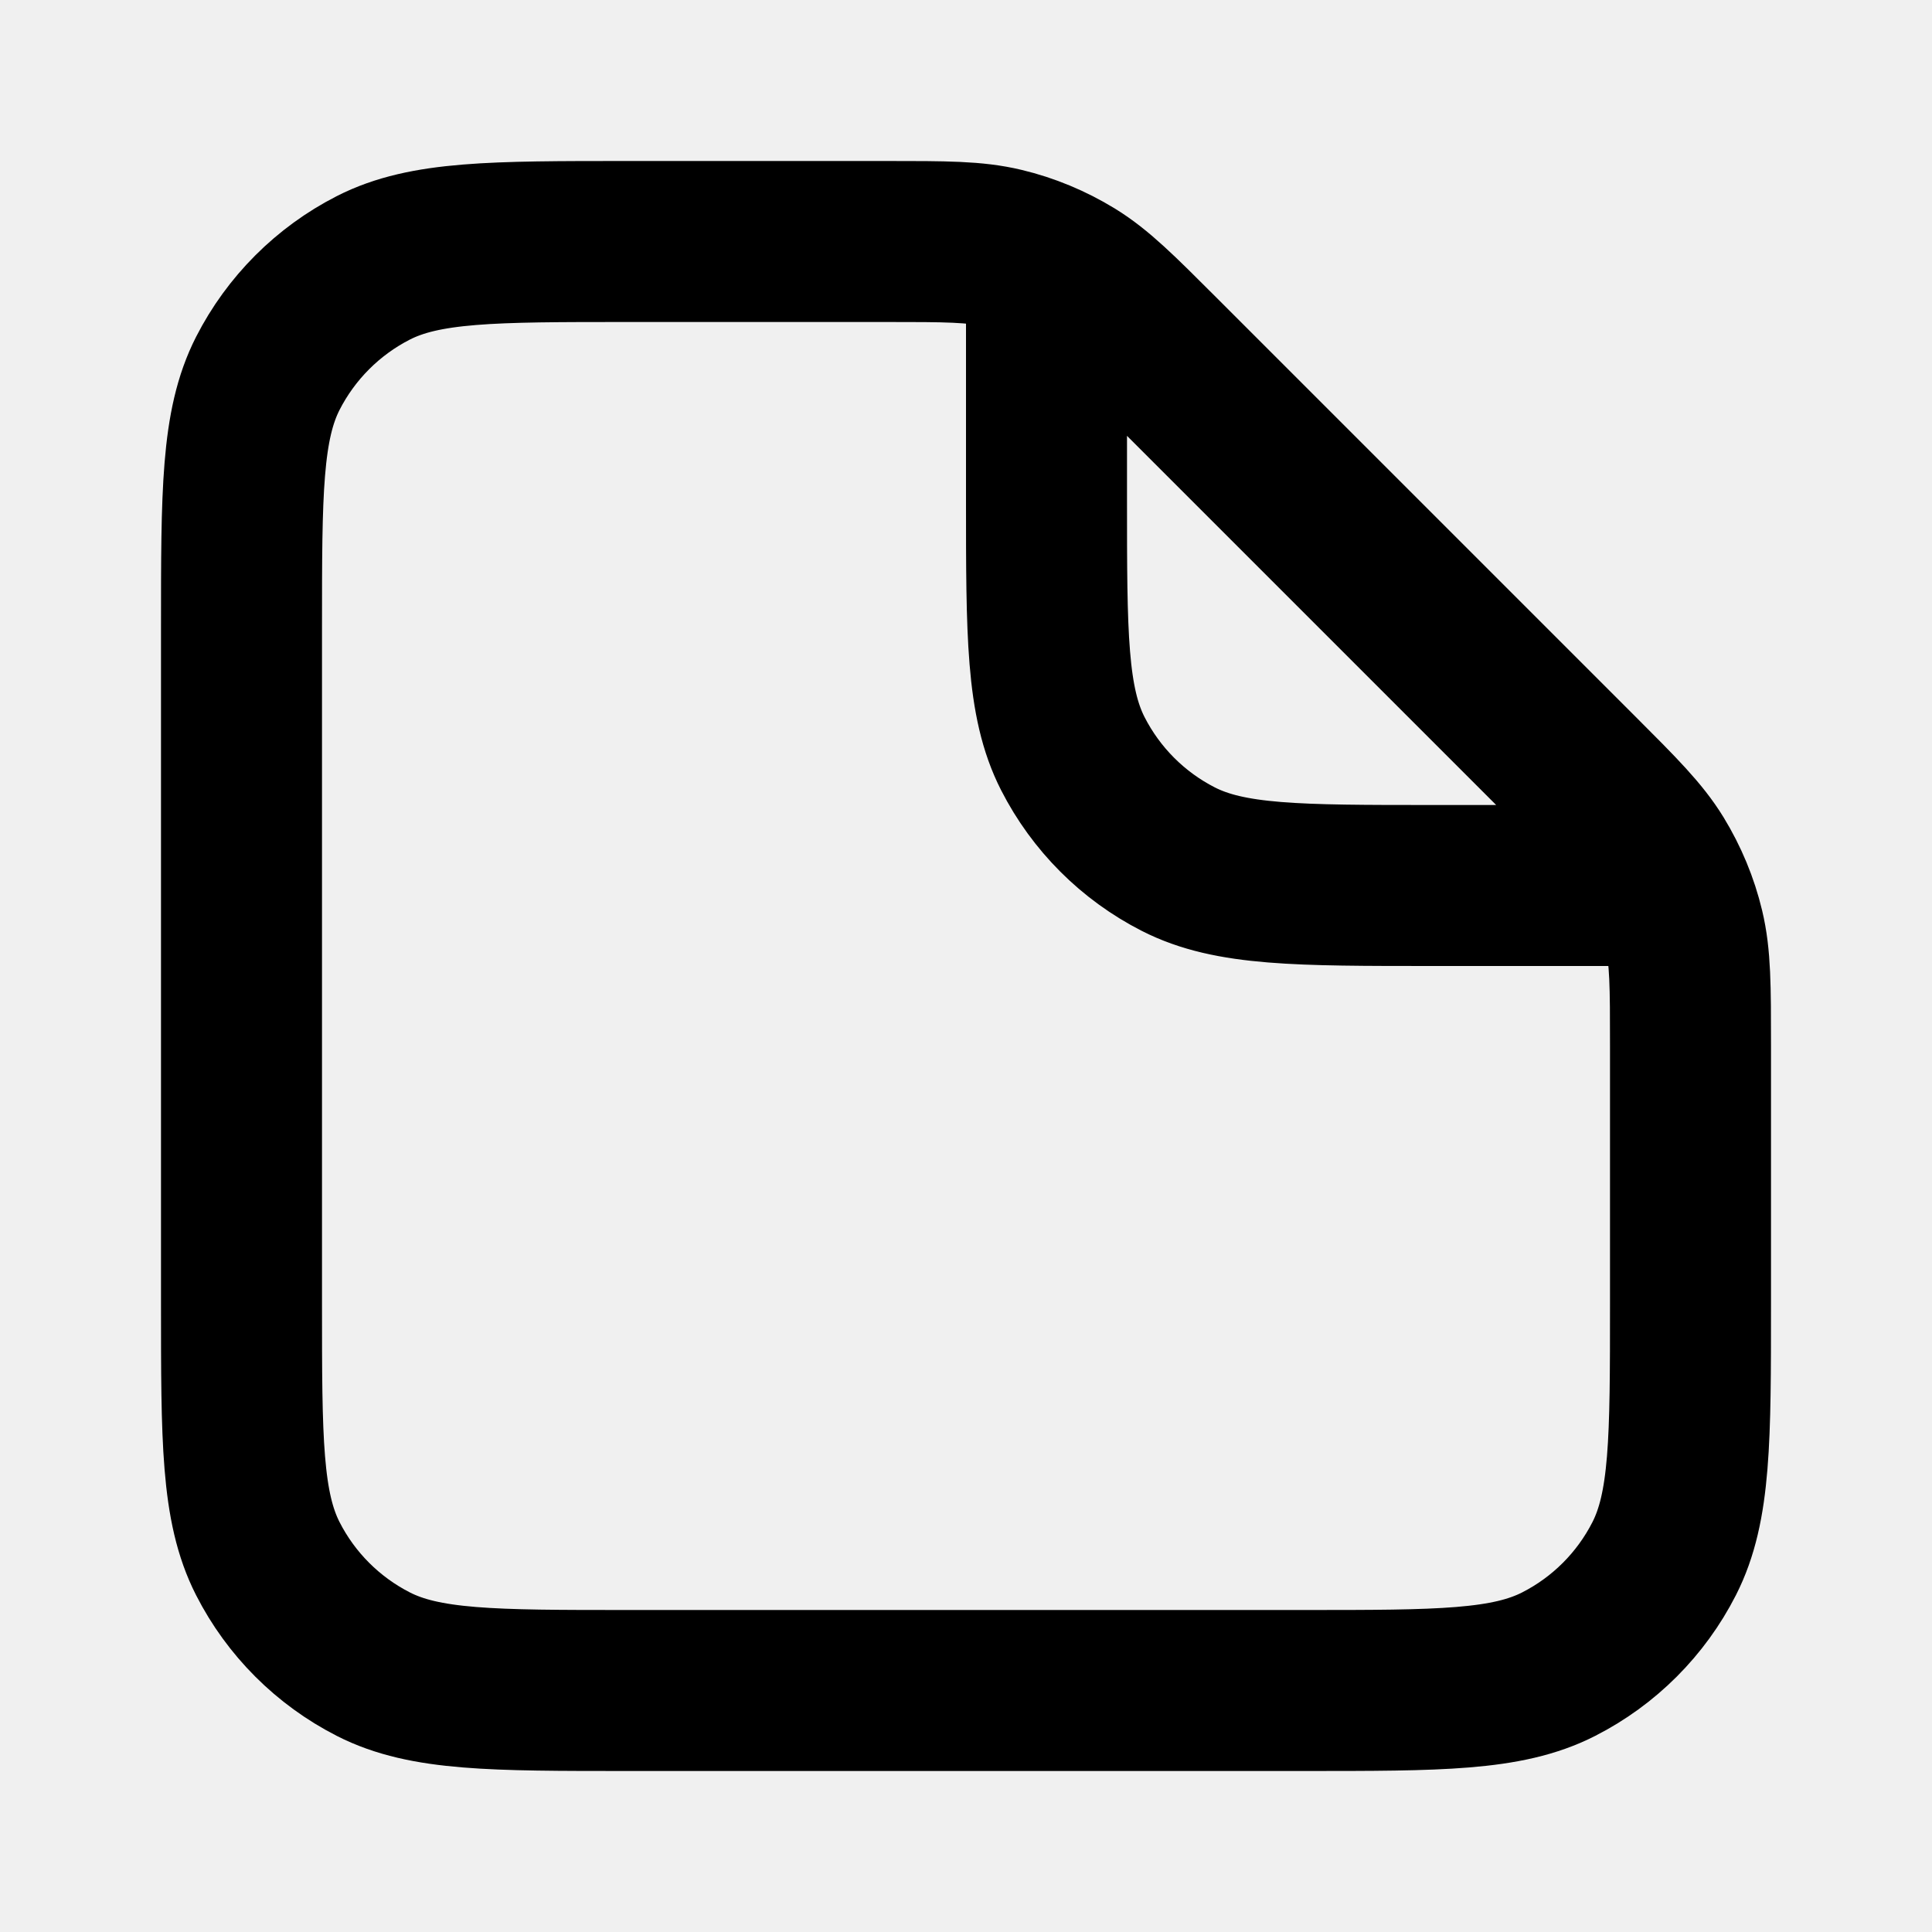
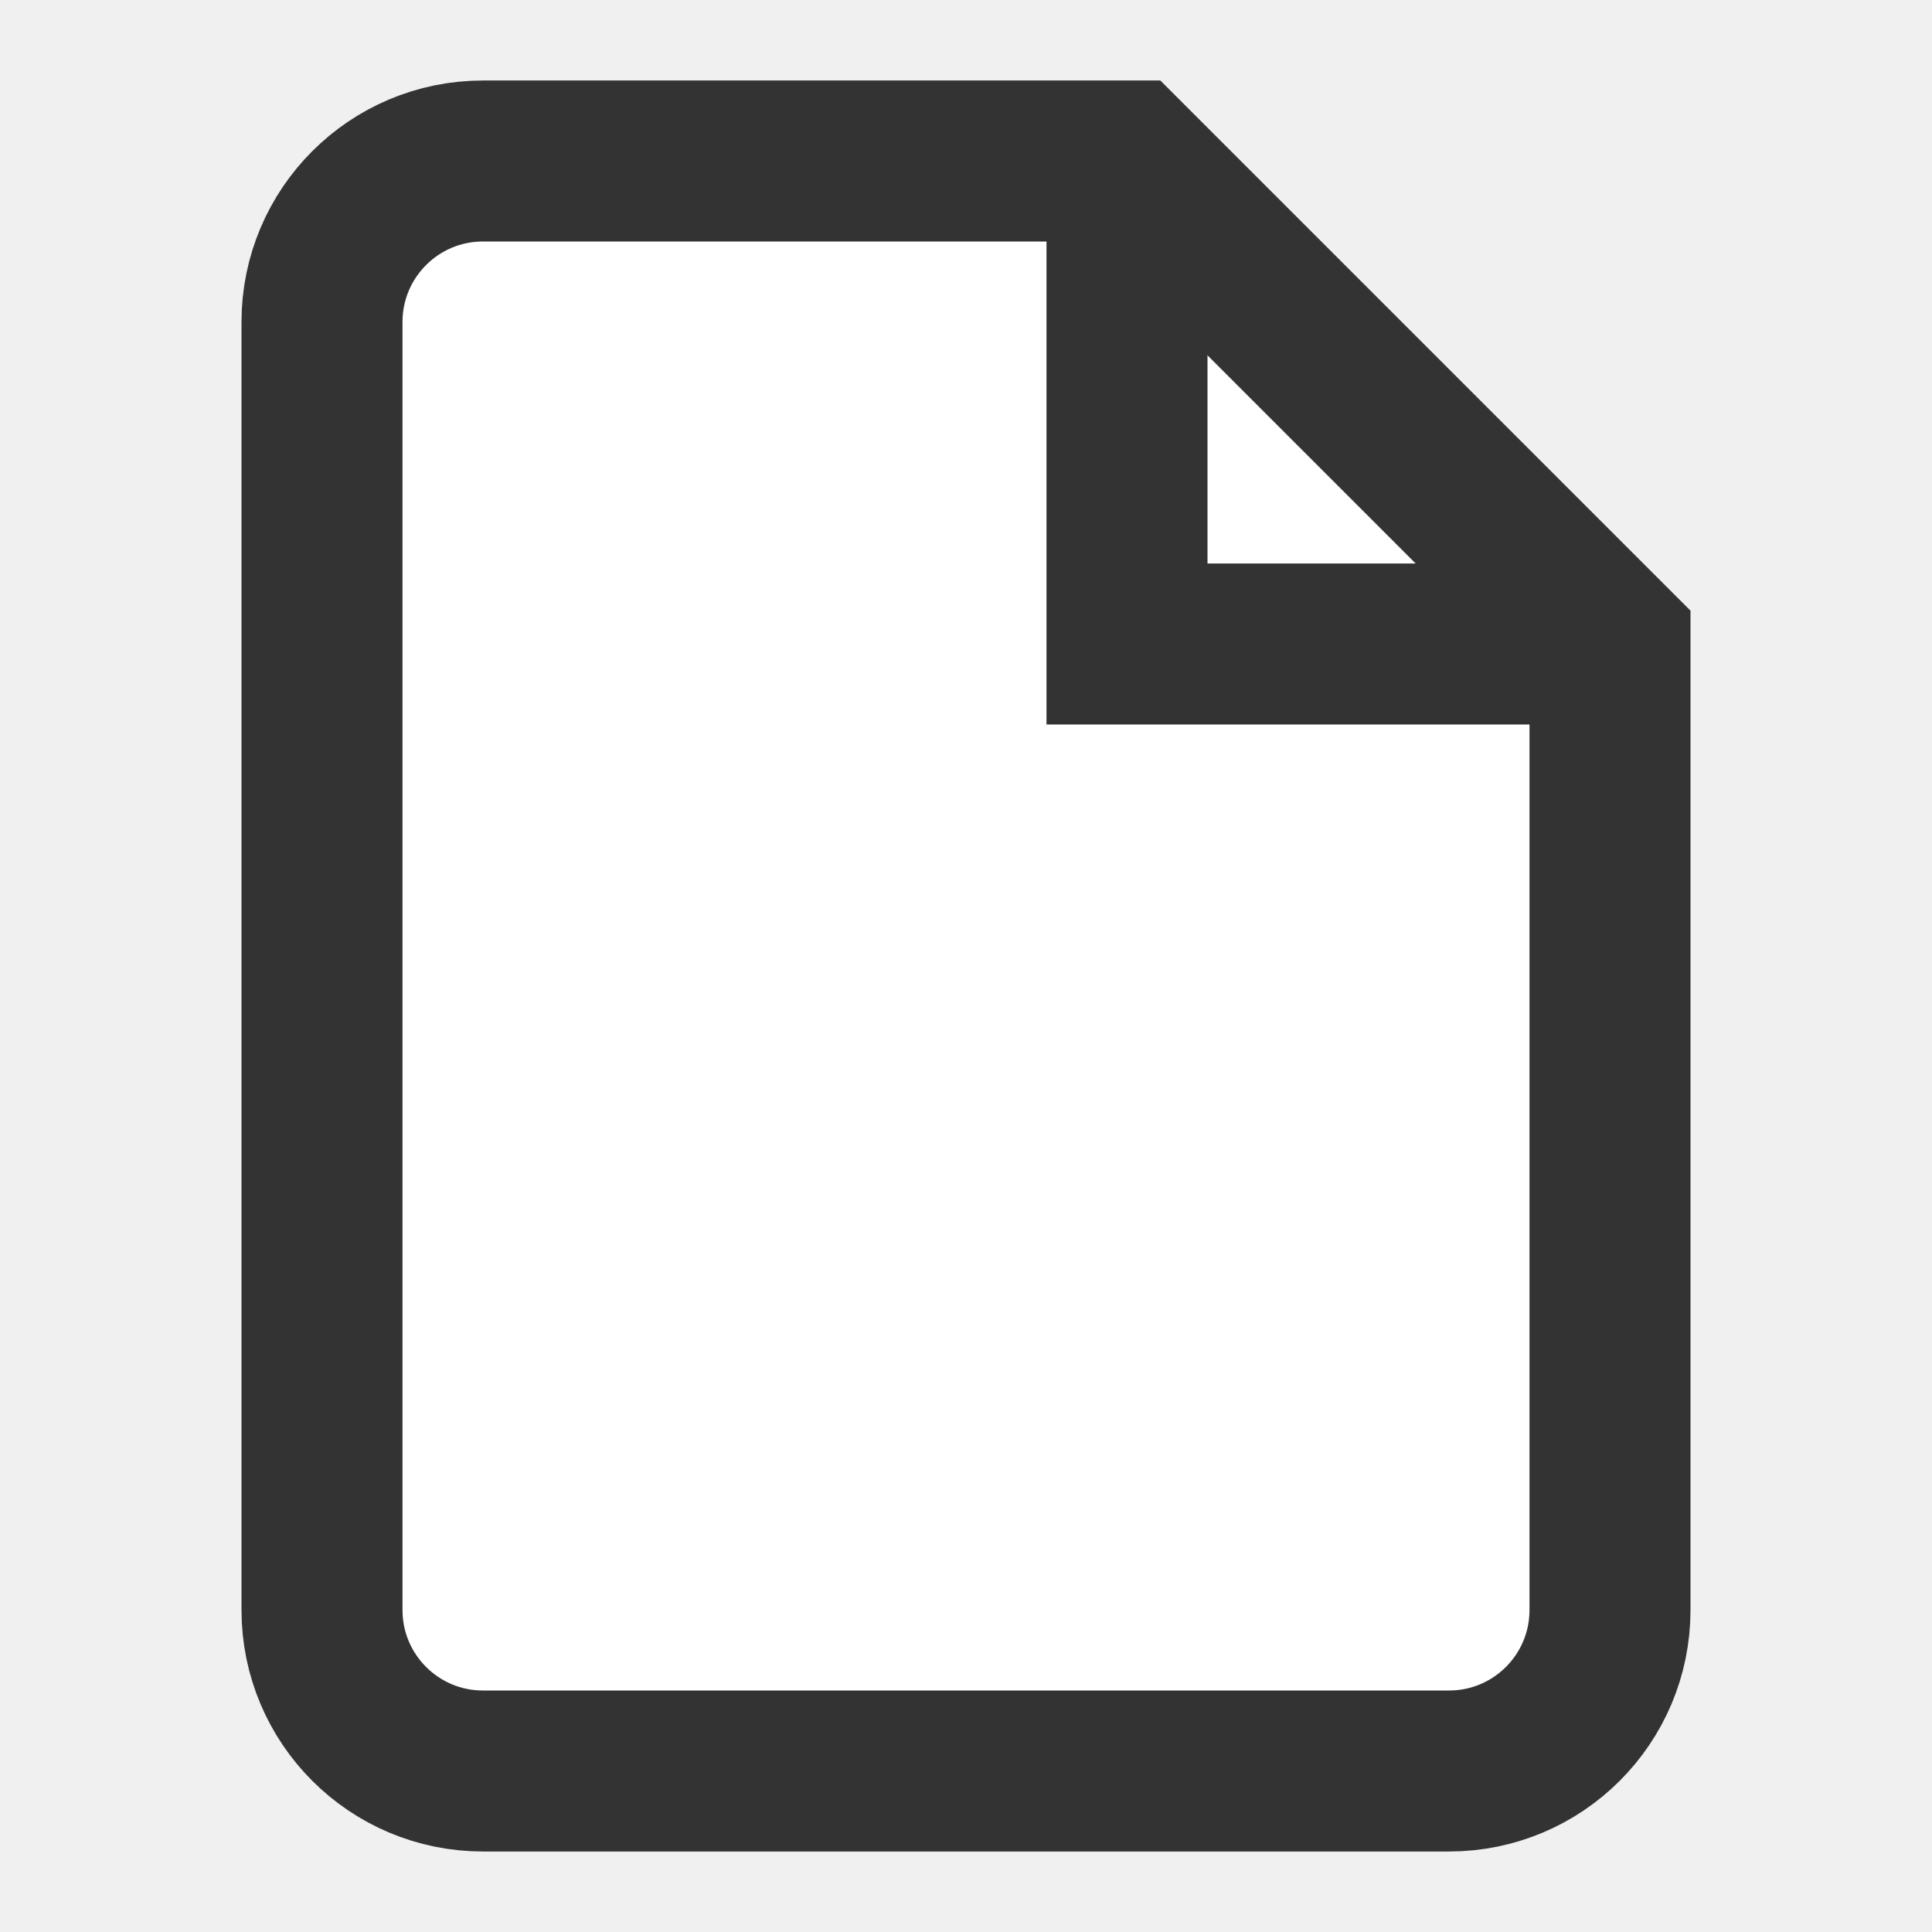
- <svg xmlns="http://www.w3.org/2000/svg" width="800px" height="800px" viewBox="0 0 24 24" fill="none">
-   <path d="M13 3.5V6.2C13 7.88 13 8.72 13.327 9.362C13.615 9.926 14.073 10.385 14.638 10.673C15.28 11 16.12 11 17.8 11H20.5M21 12.988V16.2C21 17.88 21 18.72 20.673 19.362C20.385 19.927 19.927 20.385 19.362 20.673C18.72 21 17.88 21 16.2 21H7.8C6.12 21 5.28 21 4.638 20.673C4.074 20.385 3.615 19.927 3.327 19.362C3 18.72 3 17.88 3 16.2V7.8C3 6.12 3 5.28 3.327 4.638C3.615 4.074 4.074 3.615 4.638 3.327C5.28 3 6.12 3 7.8 3H11.012C11.745 3 12.112 3 12.458 3.083C12.764 3.156 13.056 3.278 13.325 3.442C13.628 3.628 13.887 3.887 14.406 4.406L19.594 9.594C20.113 10.113 20.372 10.372 20.558 10.675C20.722 10.944 20.844 11.236 20.917 11.542C21 11.888 21 12.255 21 12.988Z" stroke="#000000" stroke-width="2" stroke-linecap="round" stroke-linejoin="round" />
+ <svg xmlns="http://www.w3.org/2000/svg" width="24px" height="24px" viewBox="0 0 24 24" version="1.1">
+   <g stroke="none" stroke-width="1" fill="none" fill-rule="evenodd">
+     <path d="M14,2 L20,8 L20,20 C20,21.105 19.105,22 18,22 L6,22 C4.895,22 4,21.105 4,20 L4,4 C4,2.895 4.895,2 6,2 L14,2 Z" stroke="#333333" stroke-width="2" fill="#FFFFFF" />
+     <path d="M14,2 L14,8 L20,8" stroke="#333333" stroke-width="2" />
+   </g>
</svg>
